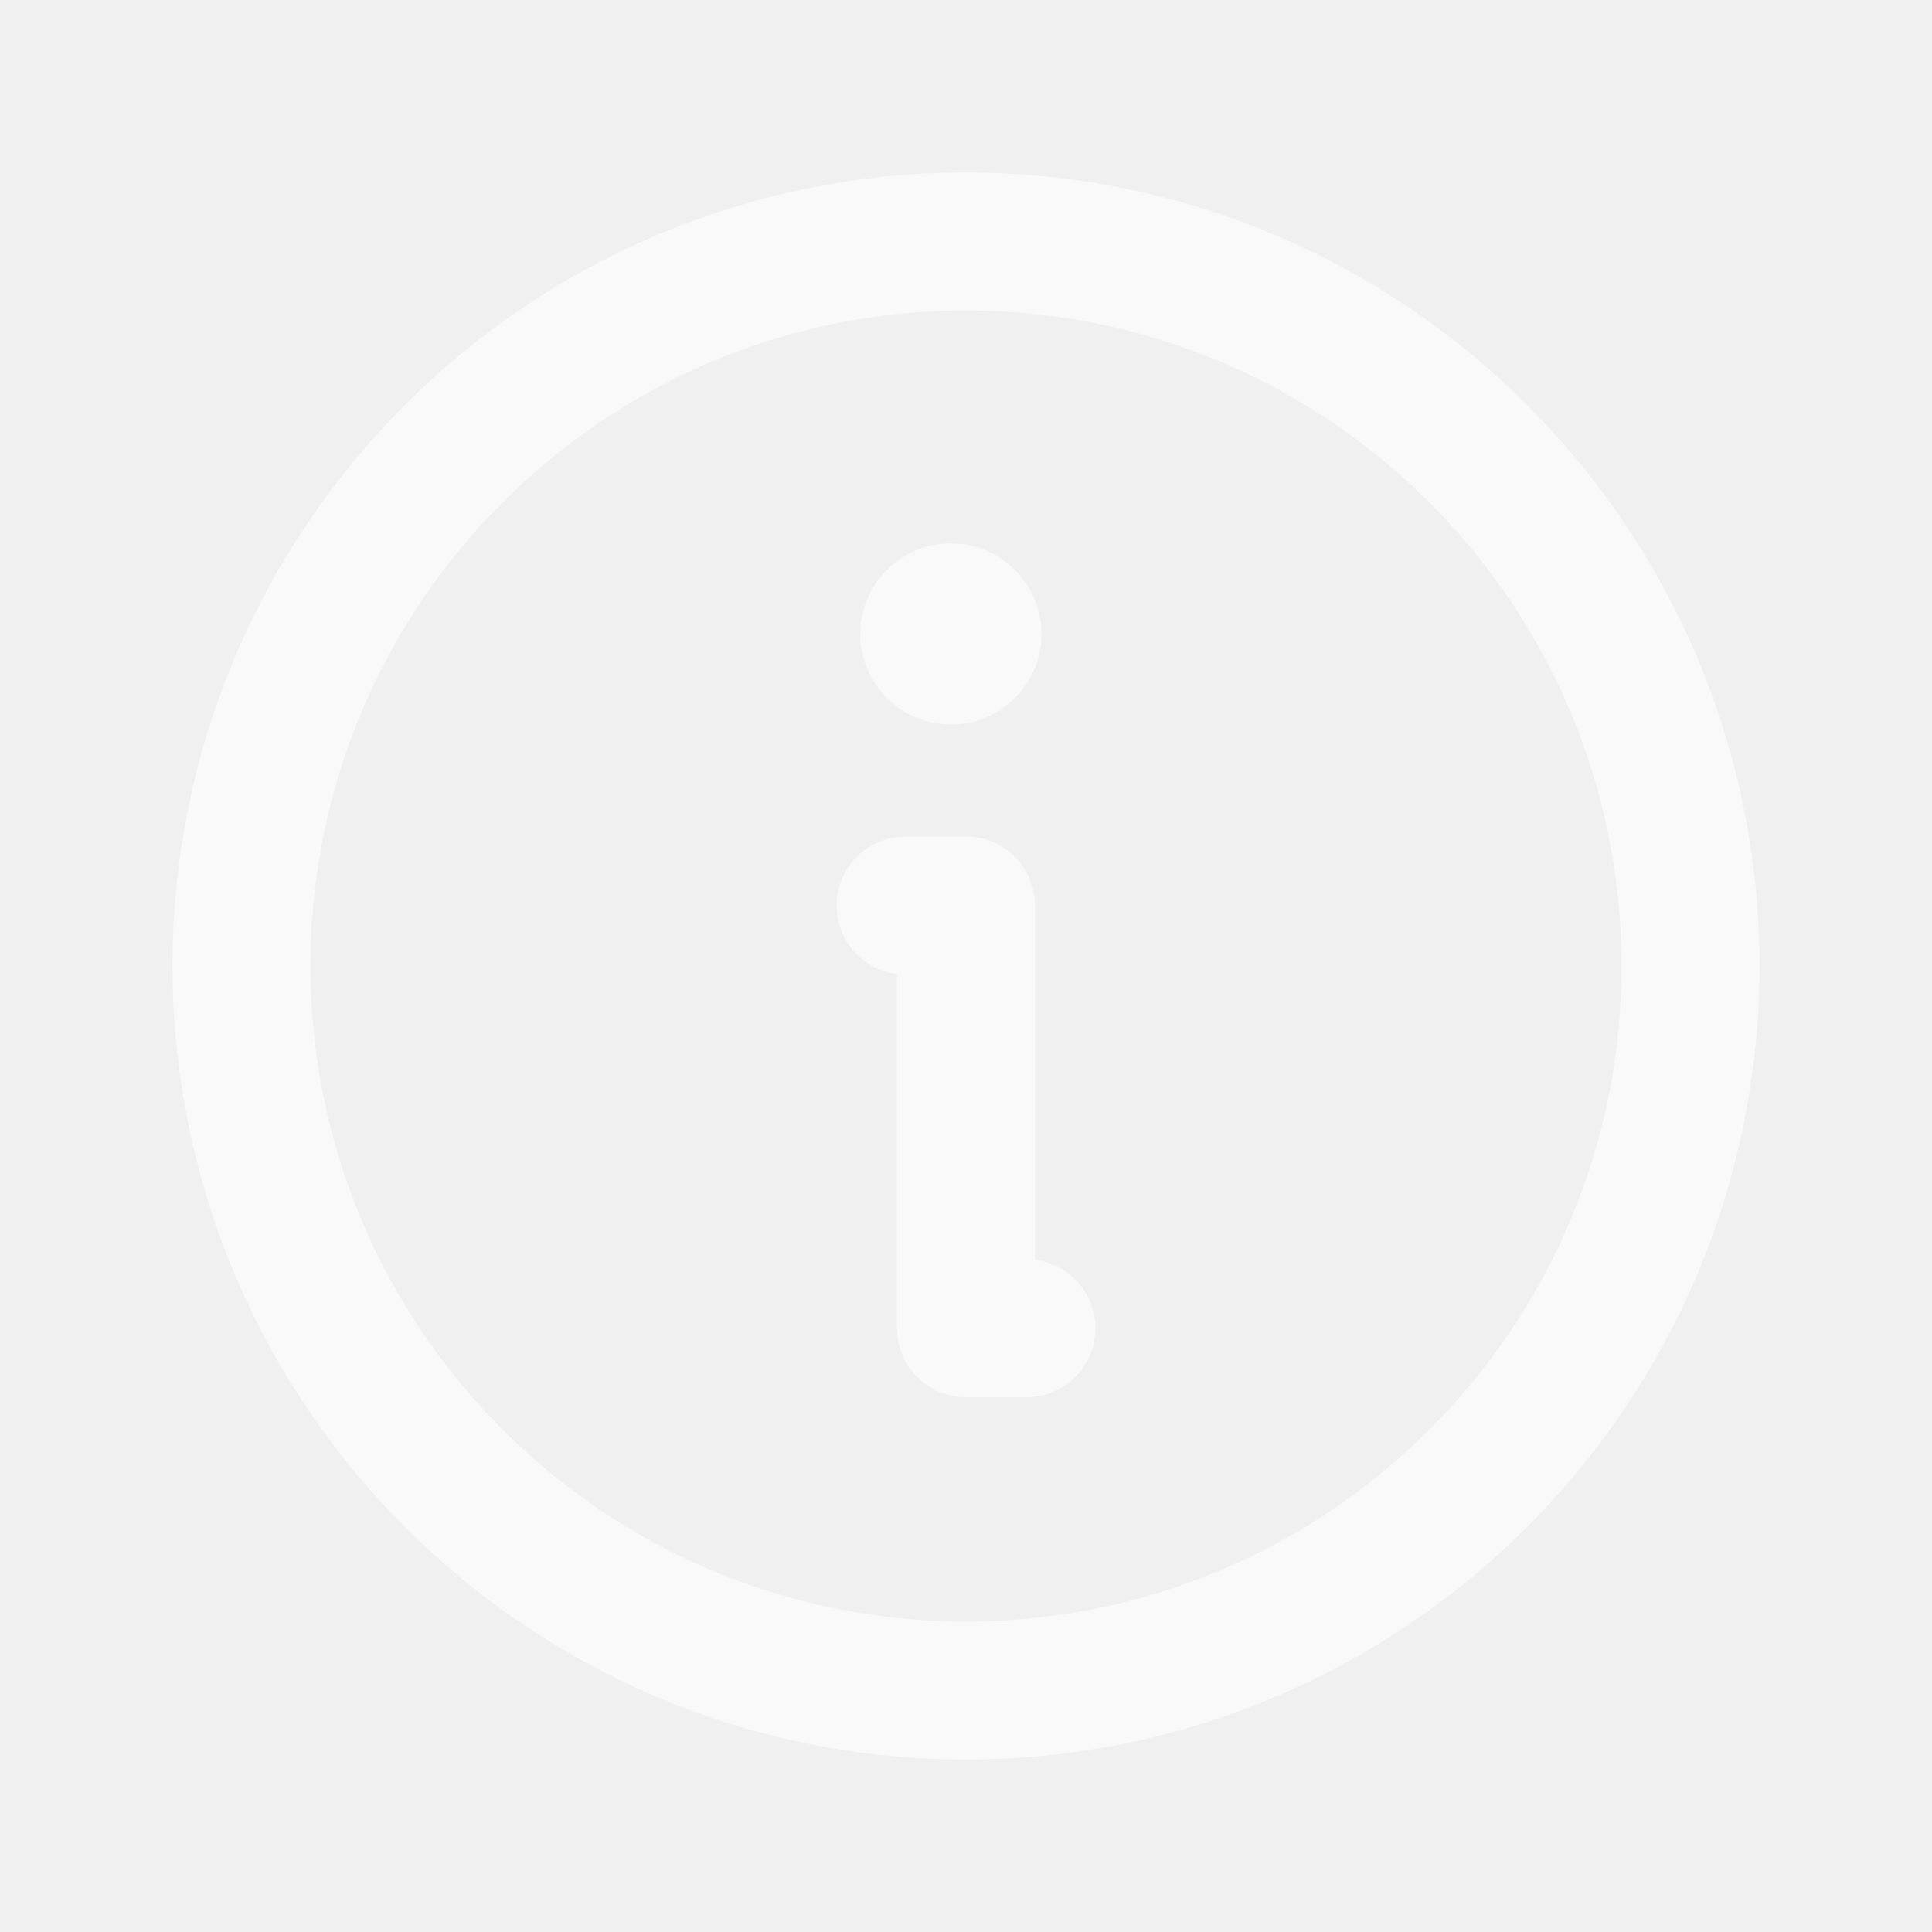
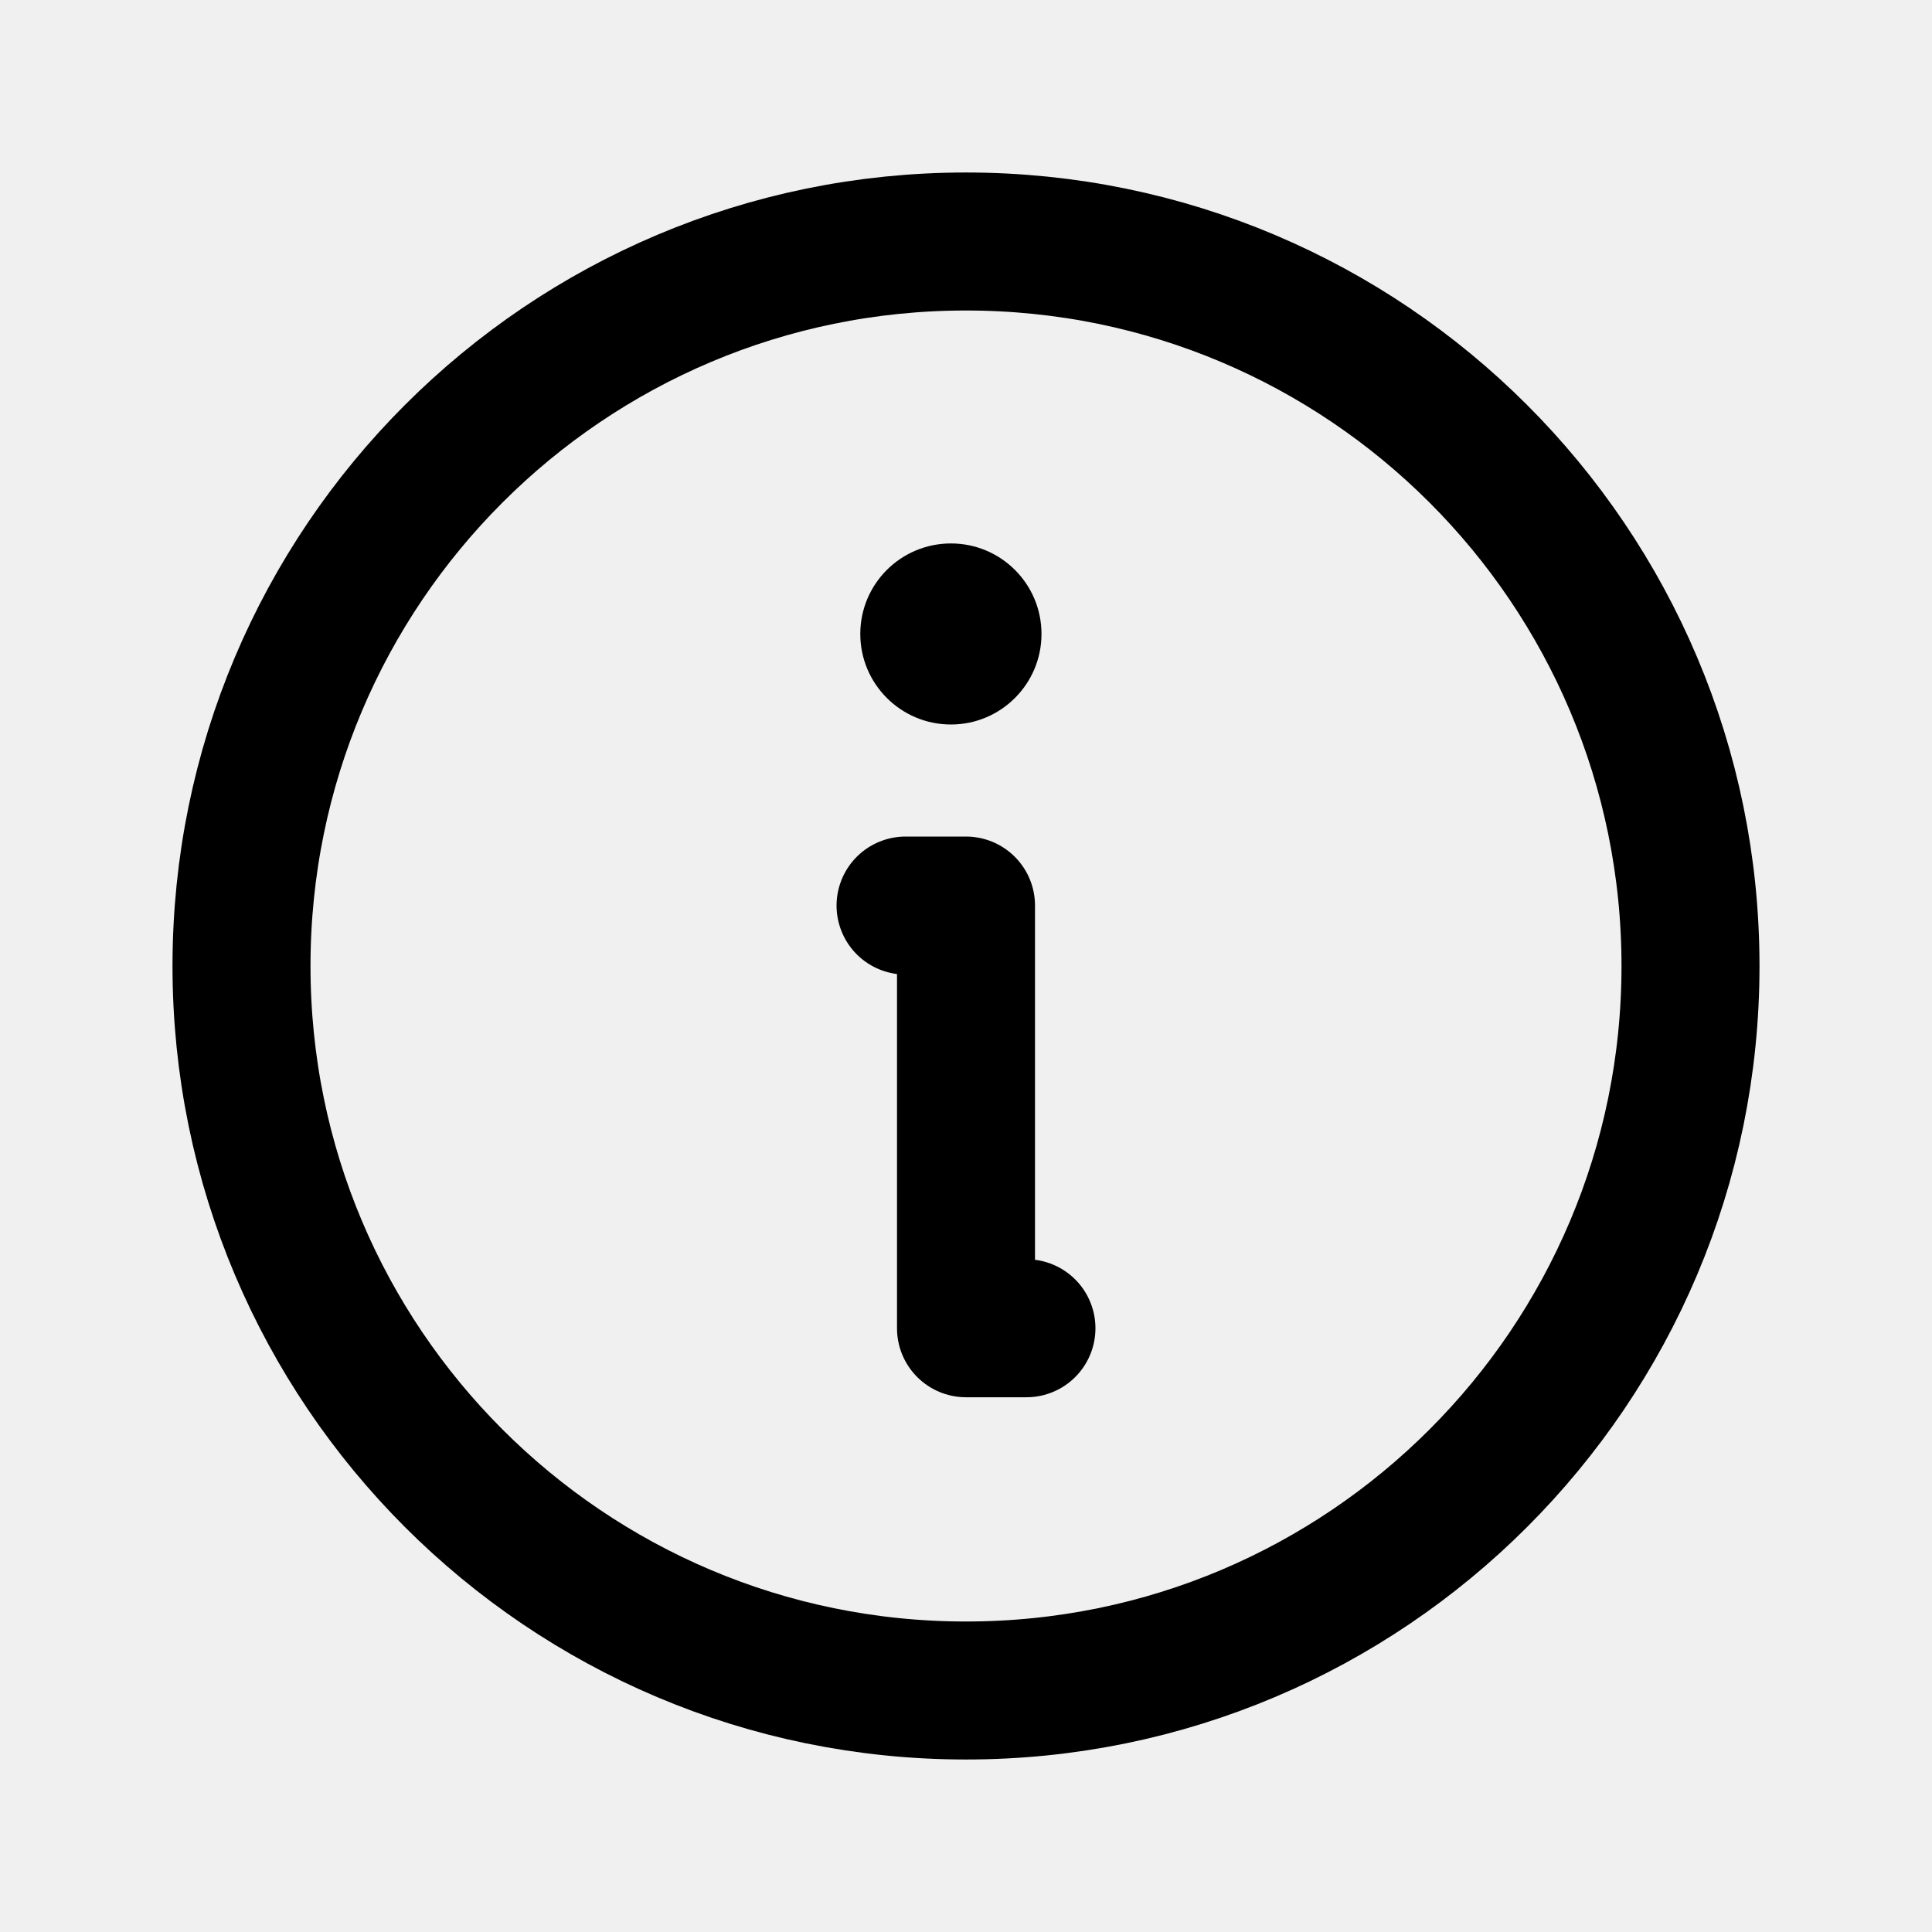
<svg xmlns="http://www.w3.org/2000/svg" width="14" height="14" viewBox="0 0 14 14" fill="none">
-   <g opacity="0.6">
-     <path d="M7 12.25C9.899 12.25 12.25 9.899 12.25 7C12.25 4.101 9.899 1.75 7 1.75C4.101 1.75 1.75 4.101 1.75 7C1.75 9.899 4.101 12.25 7 12.25Z" stroke="white" stroke-linecap="round" stroke-linejoin="round" />
-     <path d="M6.562 6.562H7V9.625H7.438" stroke="white" stroke-linecap="round" stroke-linejoin="round" />
-     <path d="M6.891 5.25C7.253 5.25 7.547 4.956 7.547 4.594C7.547 4.231 7.253 3.938 6.891 3.938C6.528 3.938 6.234 4.231 6.234 4.594C6.234 4.956 6.528 5.25 6.891 5.25Z" fill="white" />
+   <g opacity="1">
+     <path d="M7 12.25C9.899 12.25 12.25 9.899 12.25 7C12.25 4.101 9.899 1.75 7 1.75C4.101 1.75 1.75 4.101 1.75 7C1.75 9.899 4.101 12.25 7 12.25Z" stroke="currentColor" stroke-linecap="round" stroke-linejoin="round" />
+     <path d="M6.562 6.562H7V9.625H7.438" stroke="currentColor" stroke-linecap="round" stroke-linejoin="round" />
+     <path d="M6.891 5.25C7.253 5.25 7.547 4.956 7.547 4.594C7.547 4.231 7.253 3.938 6.891 3.938C6.528 3.938 6.234 4.231 6.234 4.594C6.234 4.956 6.528 5.25 6.891 5.25Z" fill="currentColor" />
  </g>
</svg>
